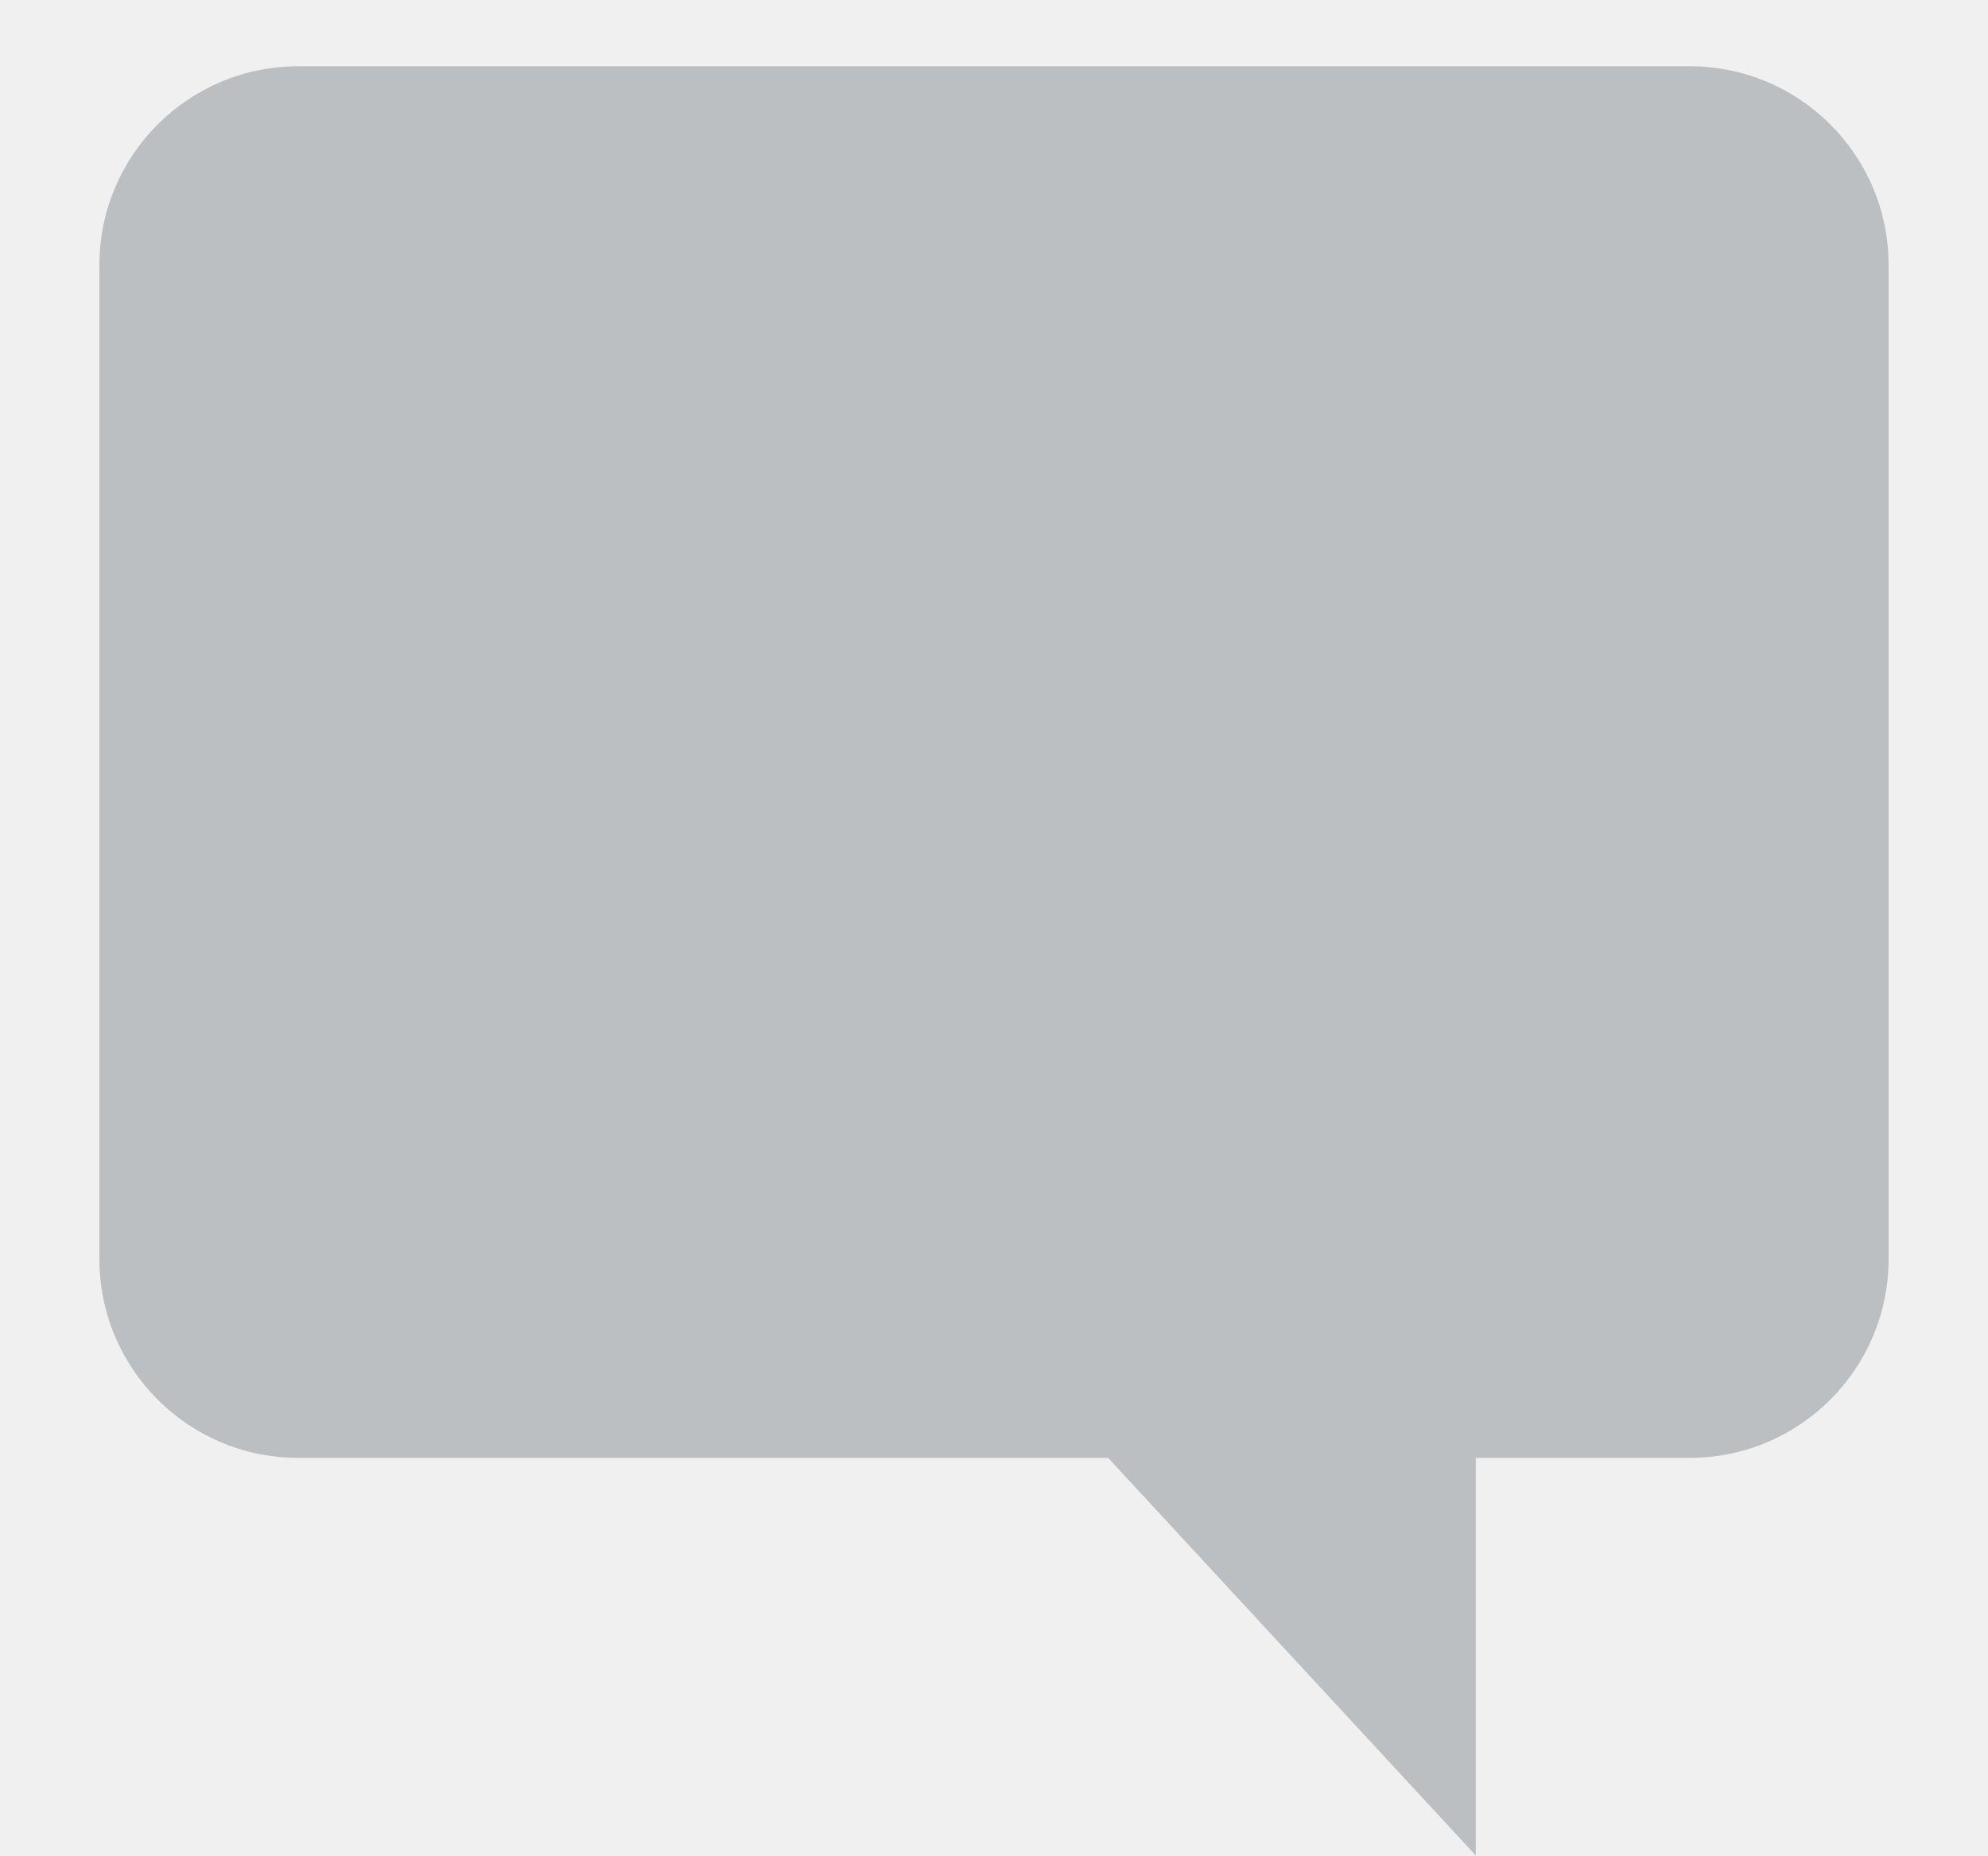
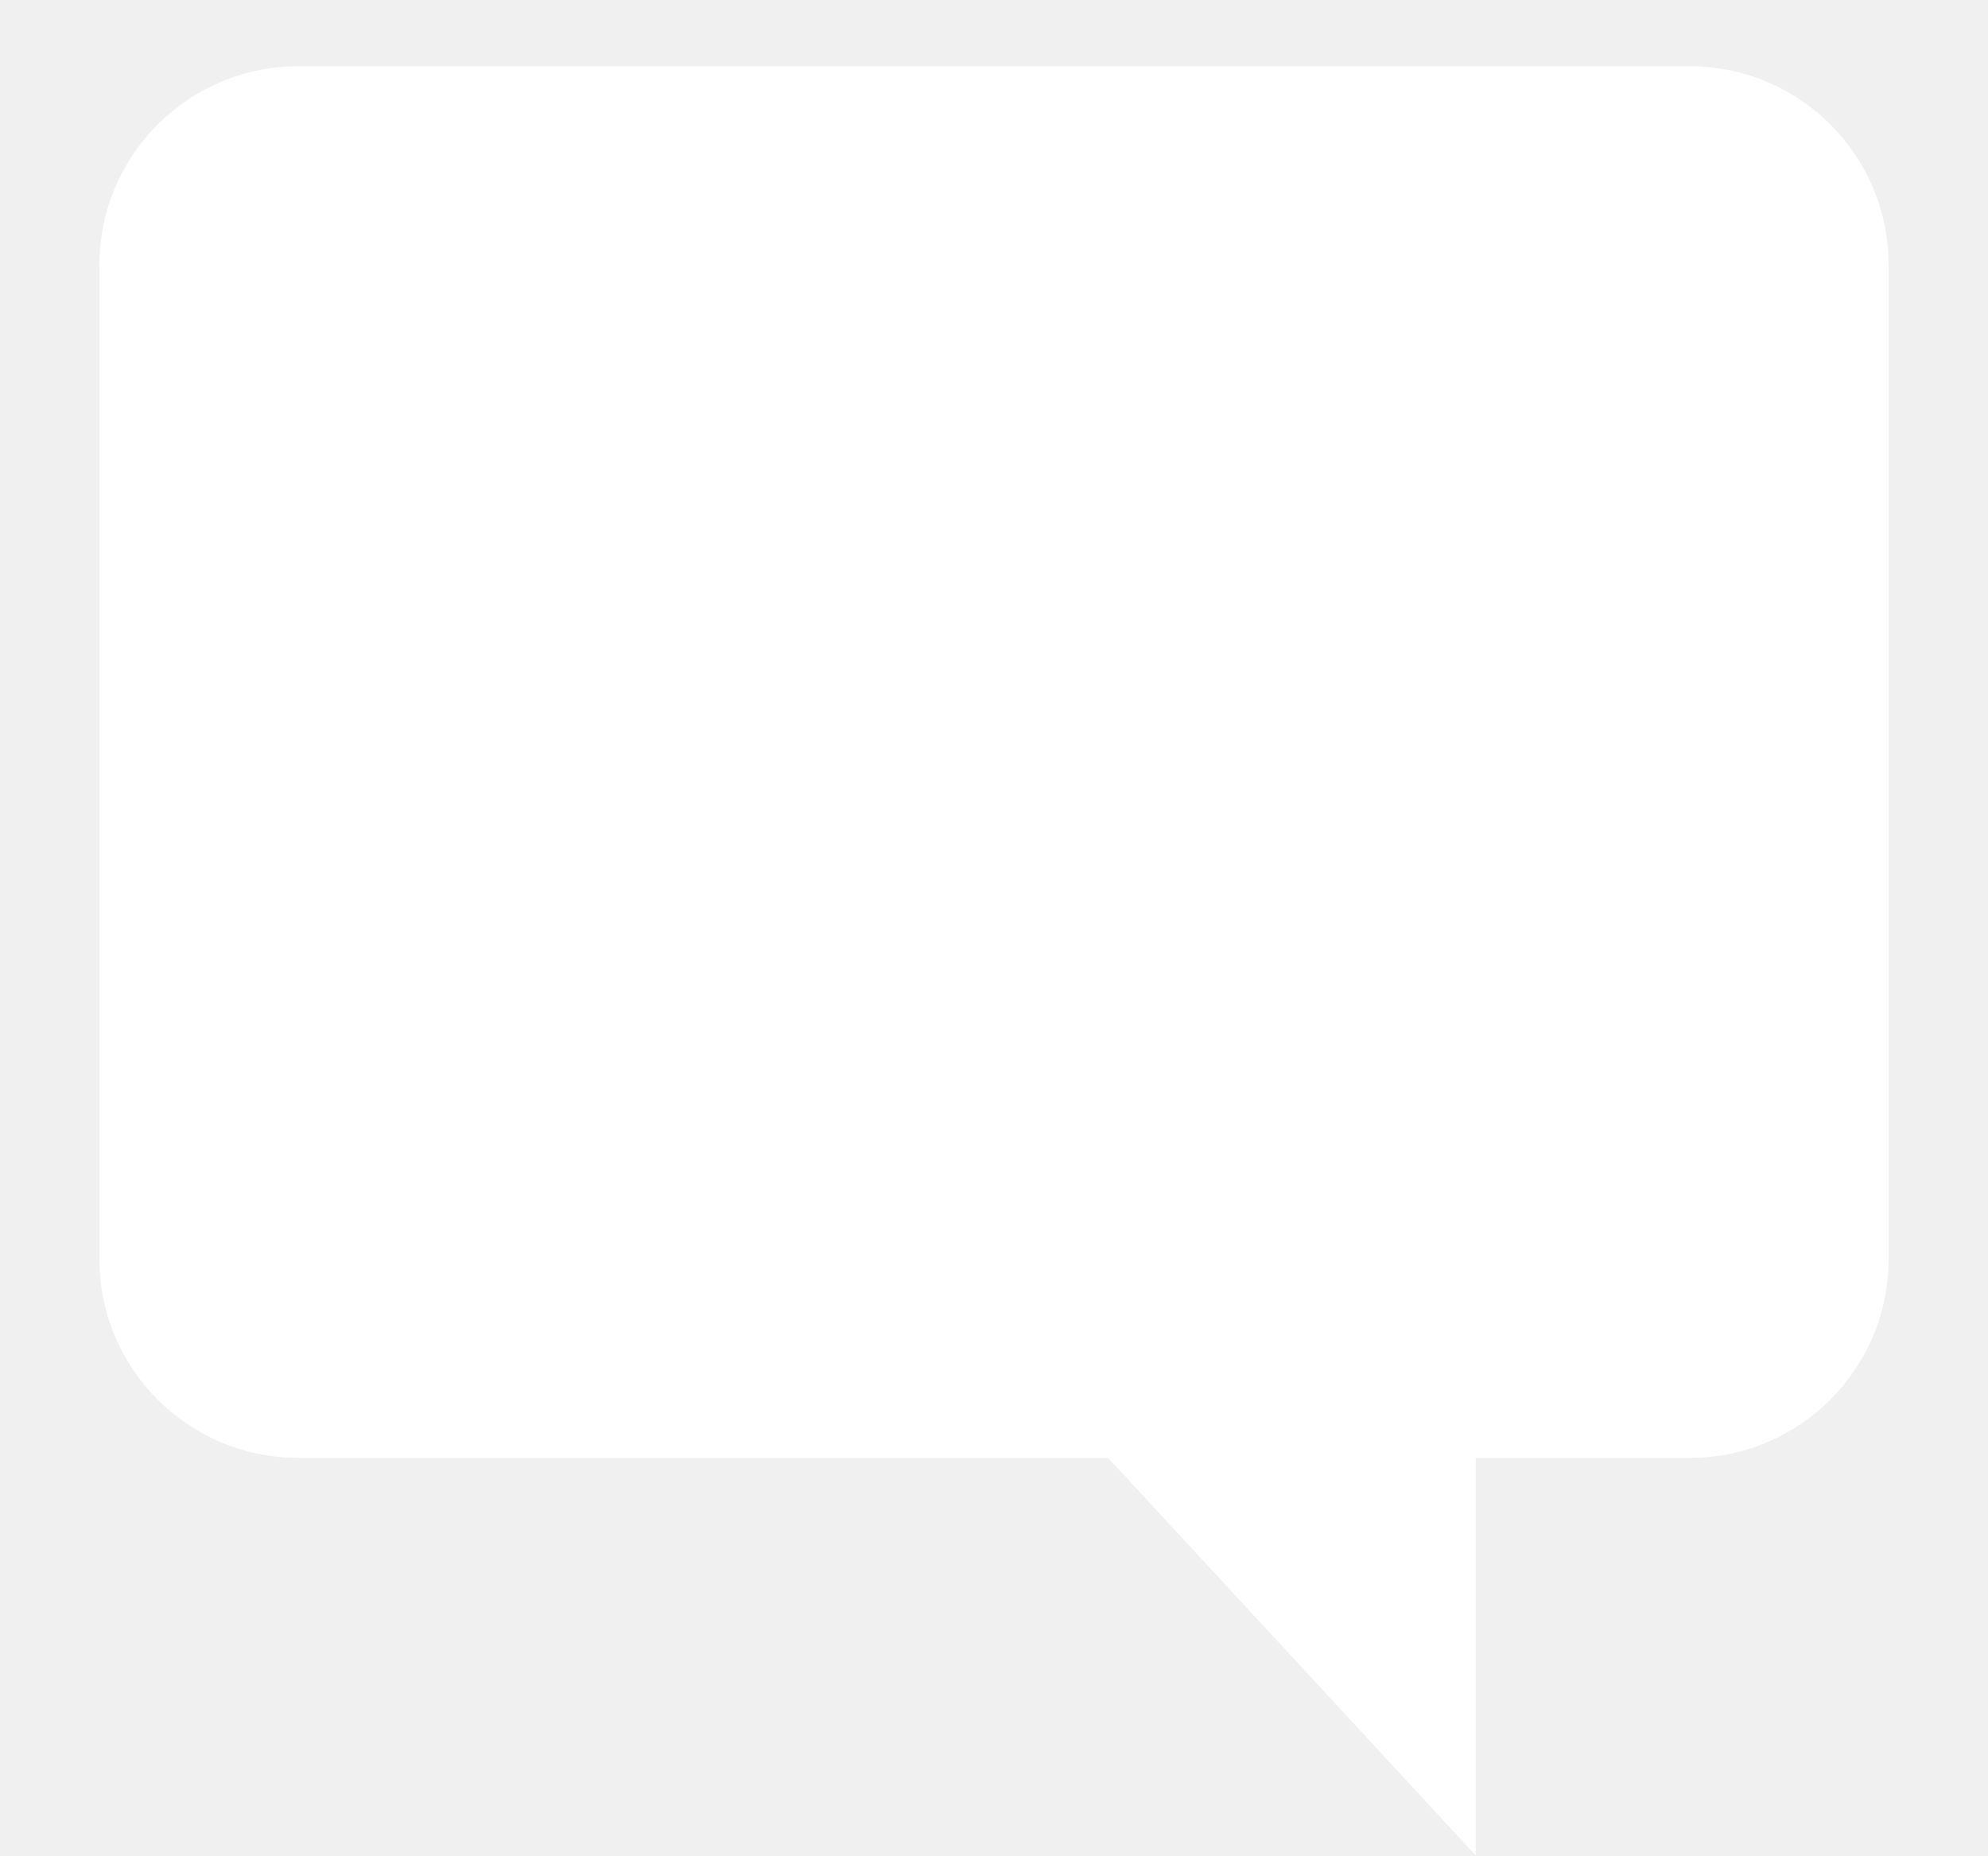
<svg xmlns="http://www.w3.org/2000/svg" width="15" height="14" viewBox="0 0 15 14" fill="none">
-   <path fill-rule="evenodd" clip-rule="evenodd" d="M11.135 11V14L8.361 11H2.25C1.422 11 0.75 10.328 0.75 9.5V2C0.75 1.171 1.422 0.5 2.25 0.5H12.75C13.578 0.5 14.25 1.171 14.25 2V9.5C14.25 10.328 13.578 11 12.75 11H11.135Z" fill="#BCBFC2" />
+   <path fill-rule="evenodd" clip-rule="evenodd" d="M11.135 11V14L8.361 11H2.25C1.422 11 0.75 10.328 0.75 9.5V2C0.75 1.172 1.422 0.5 2.25 0.5H12.75C13.578 0.5 14.25 1.172 14.25 2V9.5C14.25 10.328 13.578 11 12.75 11H11.135Z" fill="white" />
</svg>
